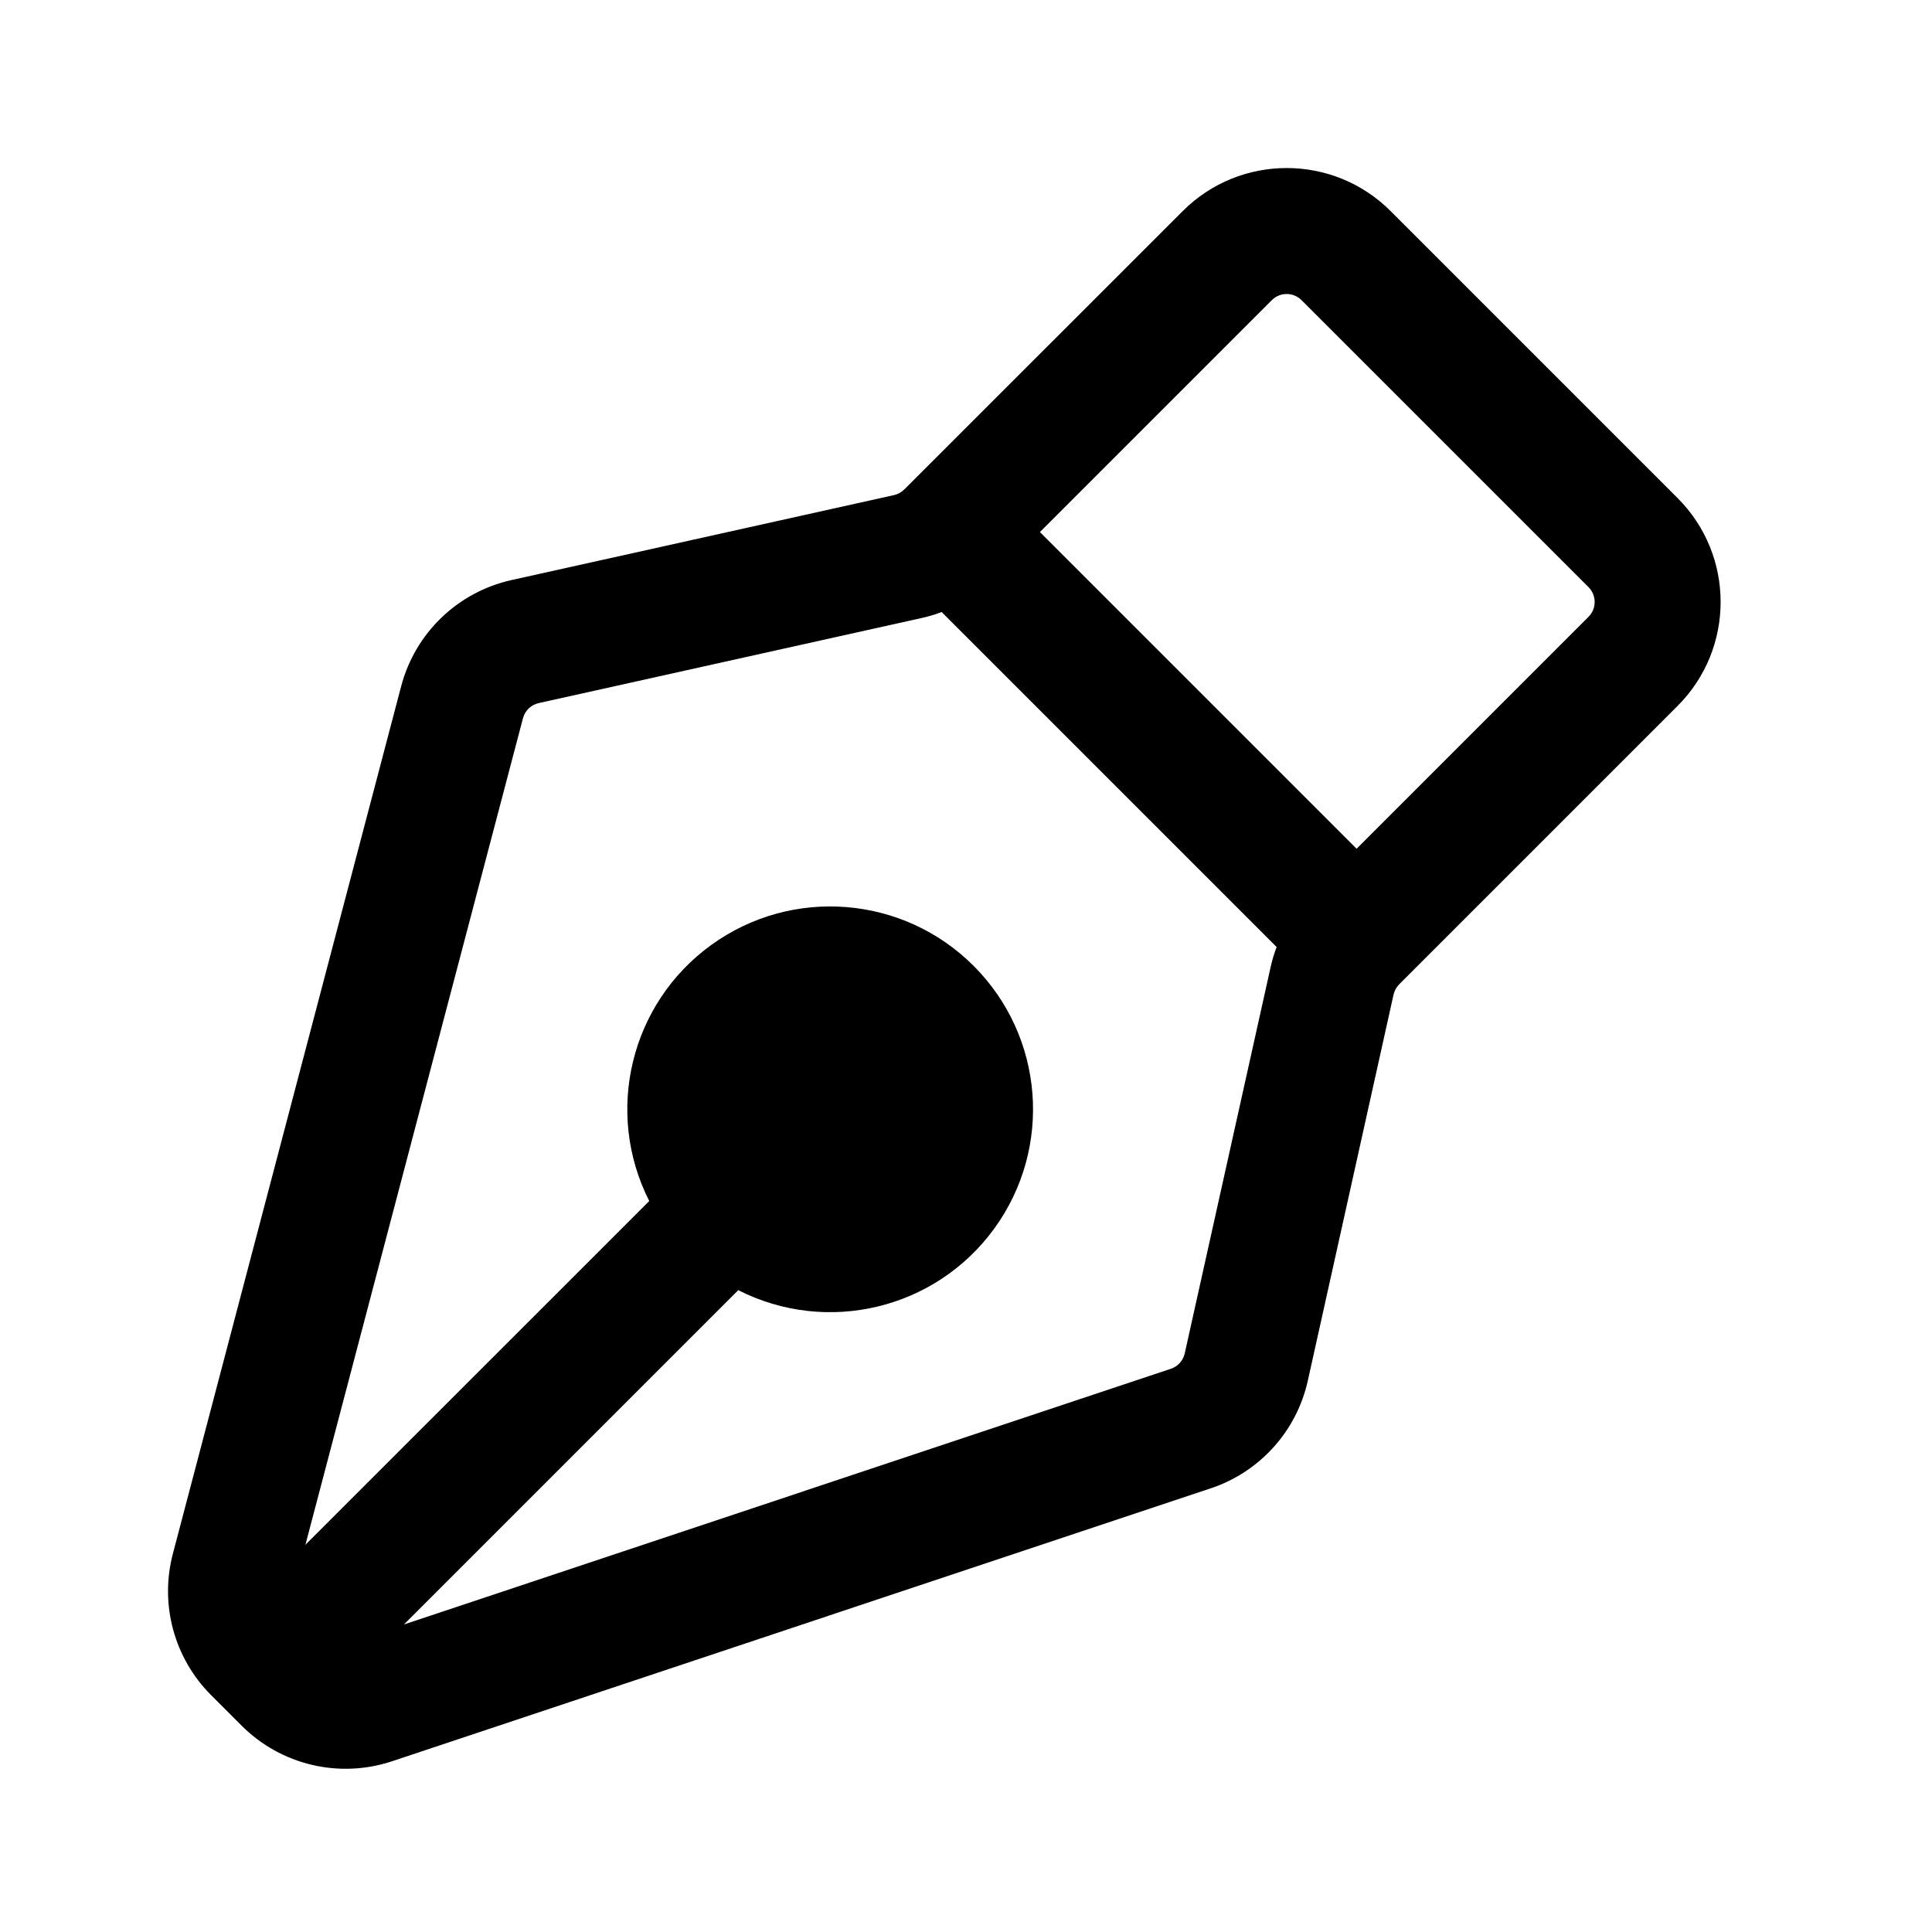
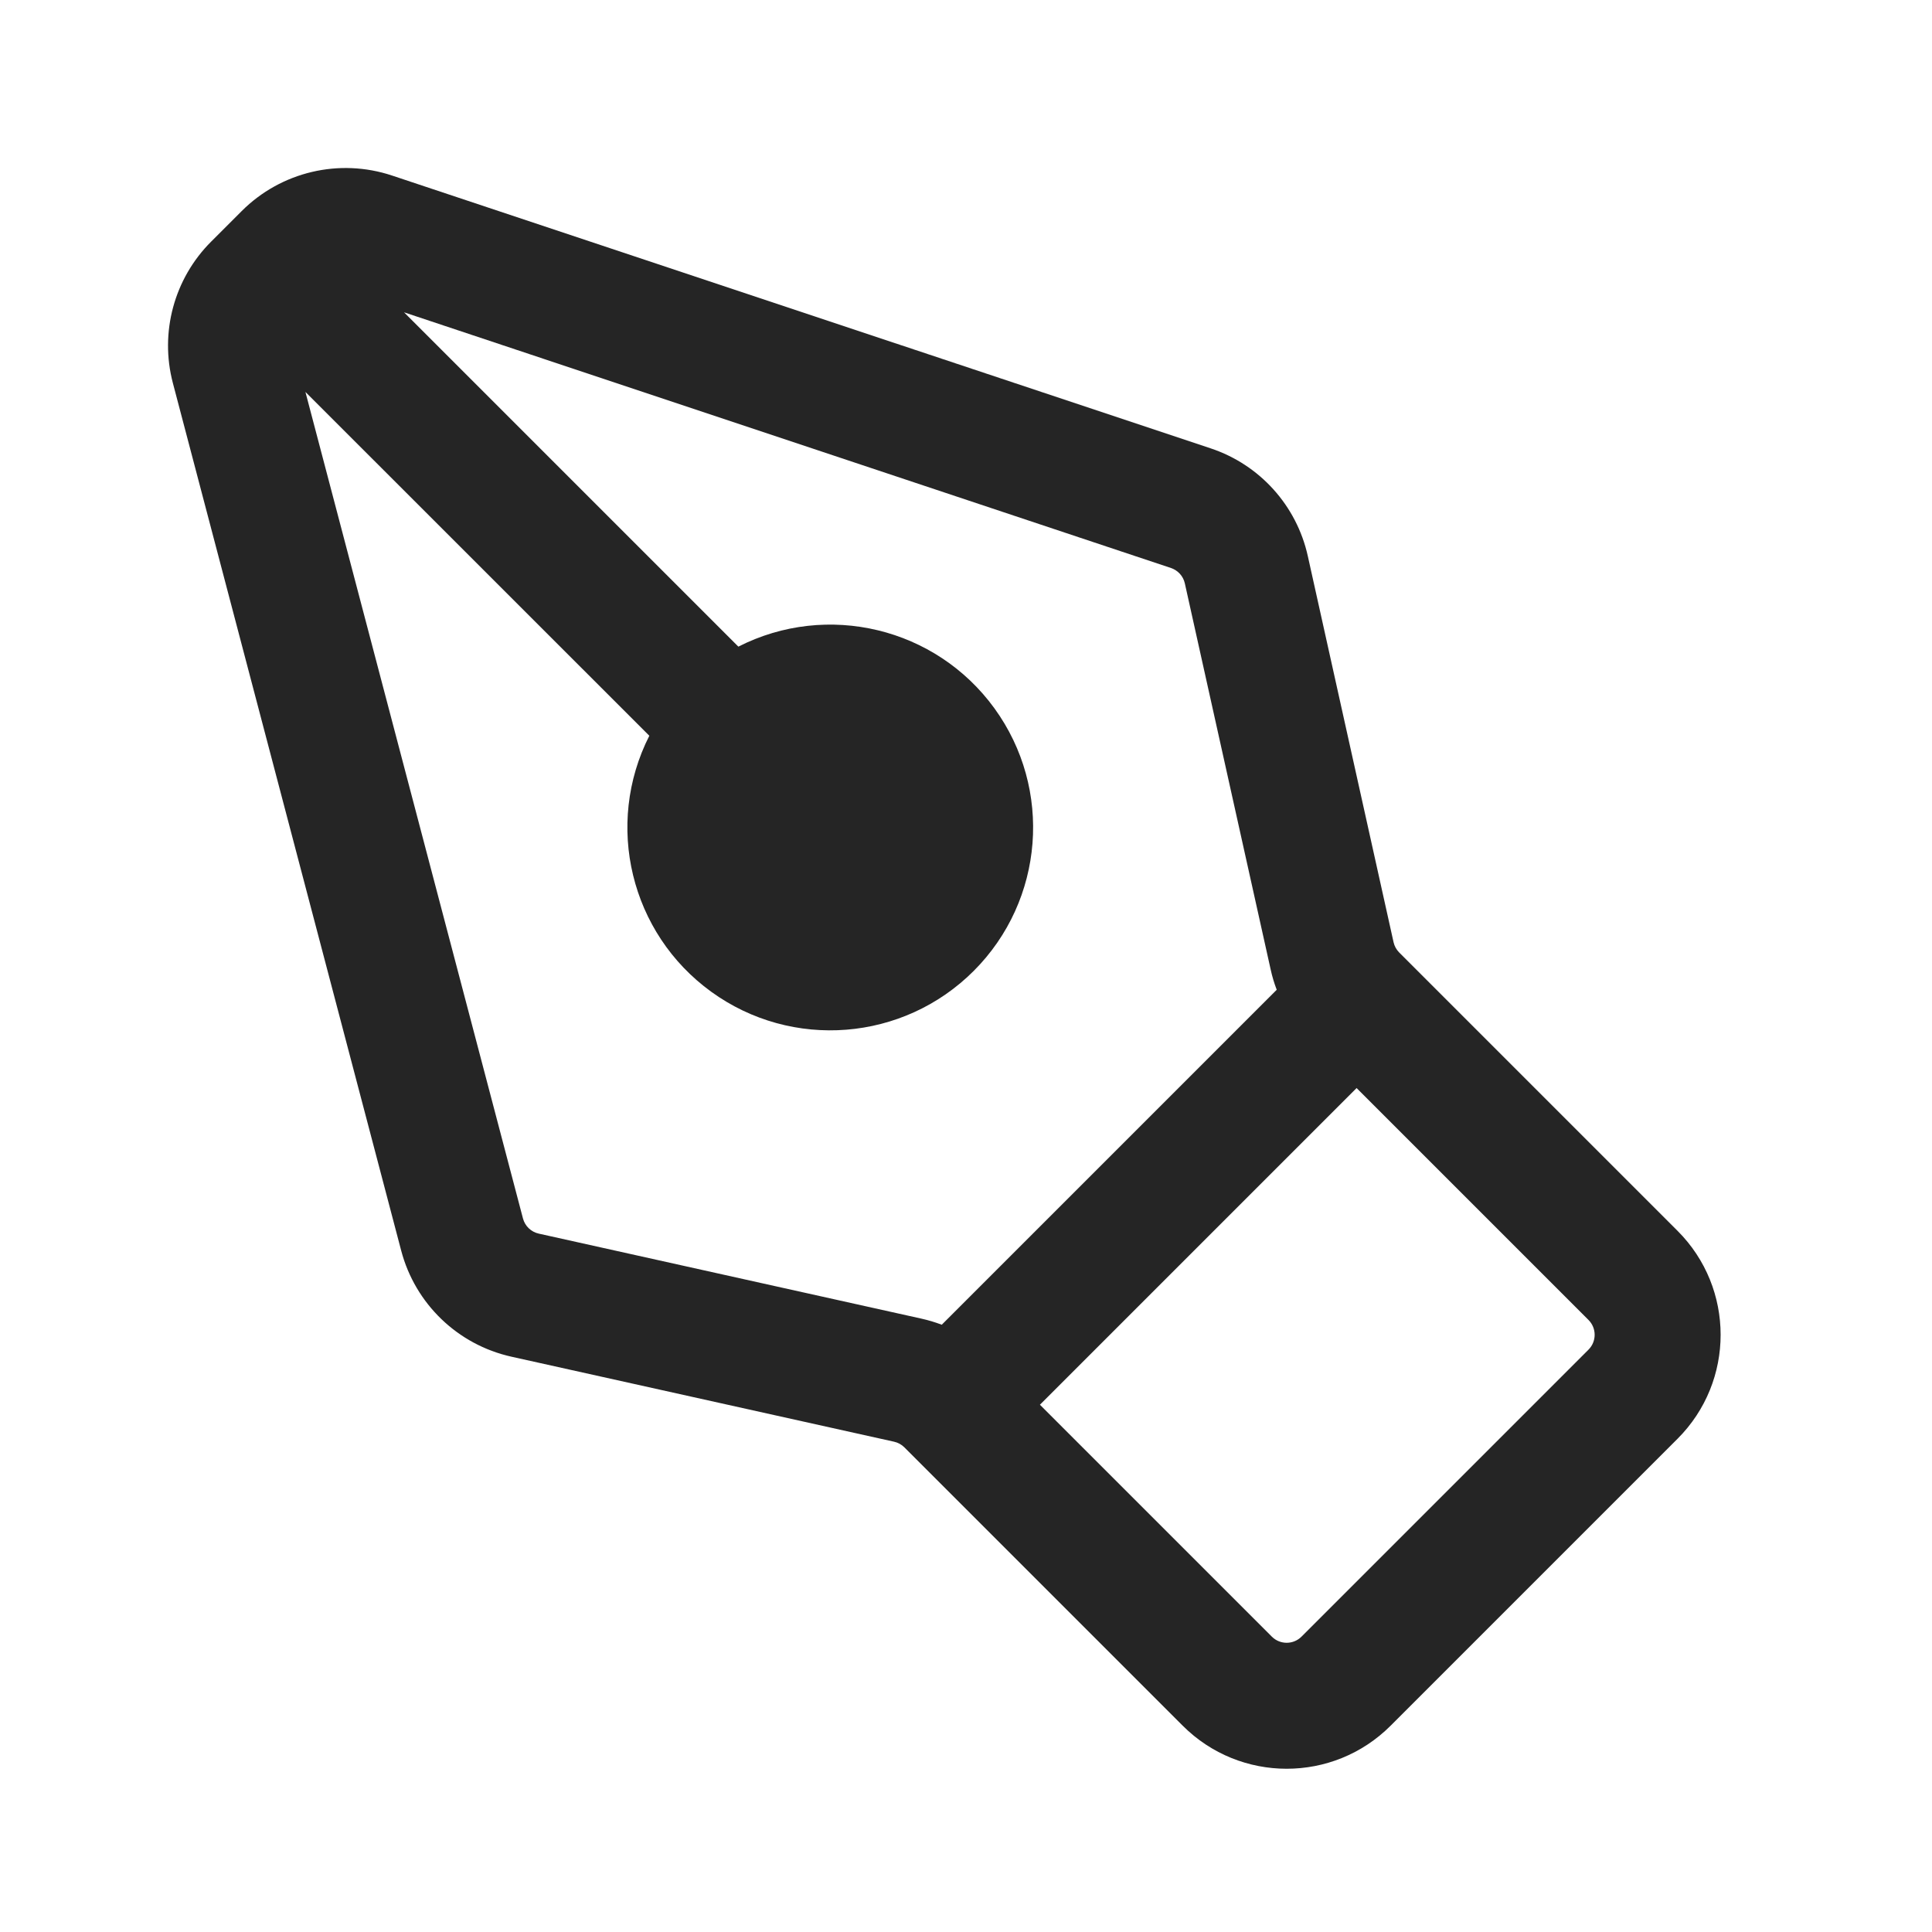
- <svg xmlns="http://www.w3.org/2000/svg" width="23" height="23">
-   <path fill-rule="evenodd" d="M16.555 2.513a1.75 1.75 0 0 0-2.475 0l-3.314 3.313a.25.25 0 0 1-.123.068L6.088 6.906a1.75 1.75 0 0 0-1.312 1.263L2.058 18.497a1.75 1.75 0 0 0 .455 1.683l.364.364a1.75 1.75 0 0 0 1.791.423l9.746-3.249a1.75 1.75 0 0 0 1.155-1.28l1.021-4.598a.251.251 0 0 1 .067-.122l3.314-3.314a1.75 1.75 0 0 0 0-2.475l-3.416-3.416Zm-1.414 1.06a.25.25 0 0 1 .353 0l3.417 3.417a.25.25 0 0 1 0 .353l-2.761 2.761-3.77-3.77 2.76-2.76ZM11.21 7.286c-.078.03-.159.054-.241.072L6.414 8.37a.25.25 0 0 0-.188.18l-2.59 9.84 4.093-4.092a2.415 2.415 0 1 1 1.06 1.061l-3.98 3.98 9.13-3.044a.25.25 0 0 0 .165-.183l1.022-4.597c.018-.082.042-.163.072-.241L11.21 7.286Z" clip-rule="evenodd" />
+ <svg xmlns="http://www.w3.org/2000/svg" width="23" height="23" fill="none">
+   <path fill="#252525" fill-rule="evenodd" d="M16.555 20.544a1.75 1.75 0 0 1-2.475 0l-3.314-3.314a.25.25 0 0 0-.123-.067l-4.555-1.012a1.75 1.75 0 0 1-1.312-1.263L2.058 4.56a1.75 1.75 0 0 1 .455-1.683l.364-.364a1.75 1.75 0 0 1 1.791-.423l9.746 3.248a1.75 1.75 0 0 1 1.155 1.281l1.021 4.598a.25.25 0 0 0 .067.122l3.314 3.314a1.75 1.75 0 0 1 0 2.475l-3.416 3.416Zm-1.414-1.06a.25.25 0 0 0 .353 0l3.417-3.417a.25.25 0 0 0 0-.353l-2.761-2.761-3.77 3.77 2.76 2.76ZM11.21 15.77a1.76 1.76 0 0 0-.241-.072l-4.555-1.012a.25.25 0 0 1-.188-.18l-2.59-9.84L7.73 8.759a2.415 2.415 0 1 0 1.06-1.061l-3.98-3.98 9.13 3.044a.25.25 0 0 1 .165.182l1.022 4.598c.018.082.042.163.072.241l-3.988 3.988Z" clip-rule="evenodd" />
</svg>
